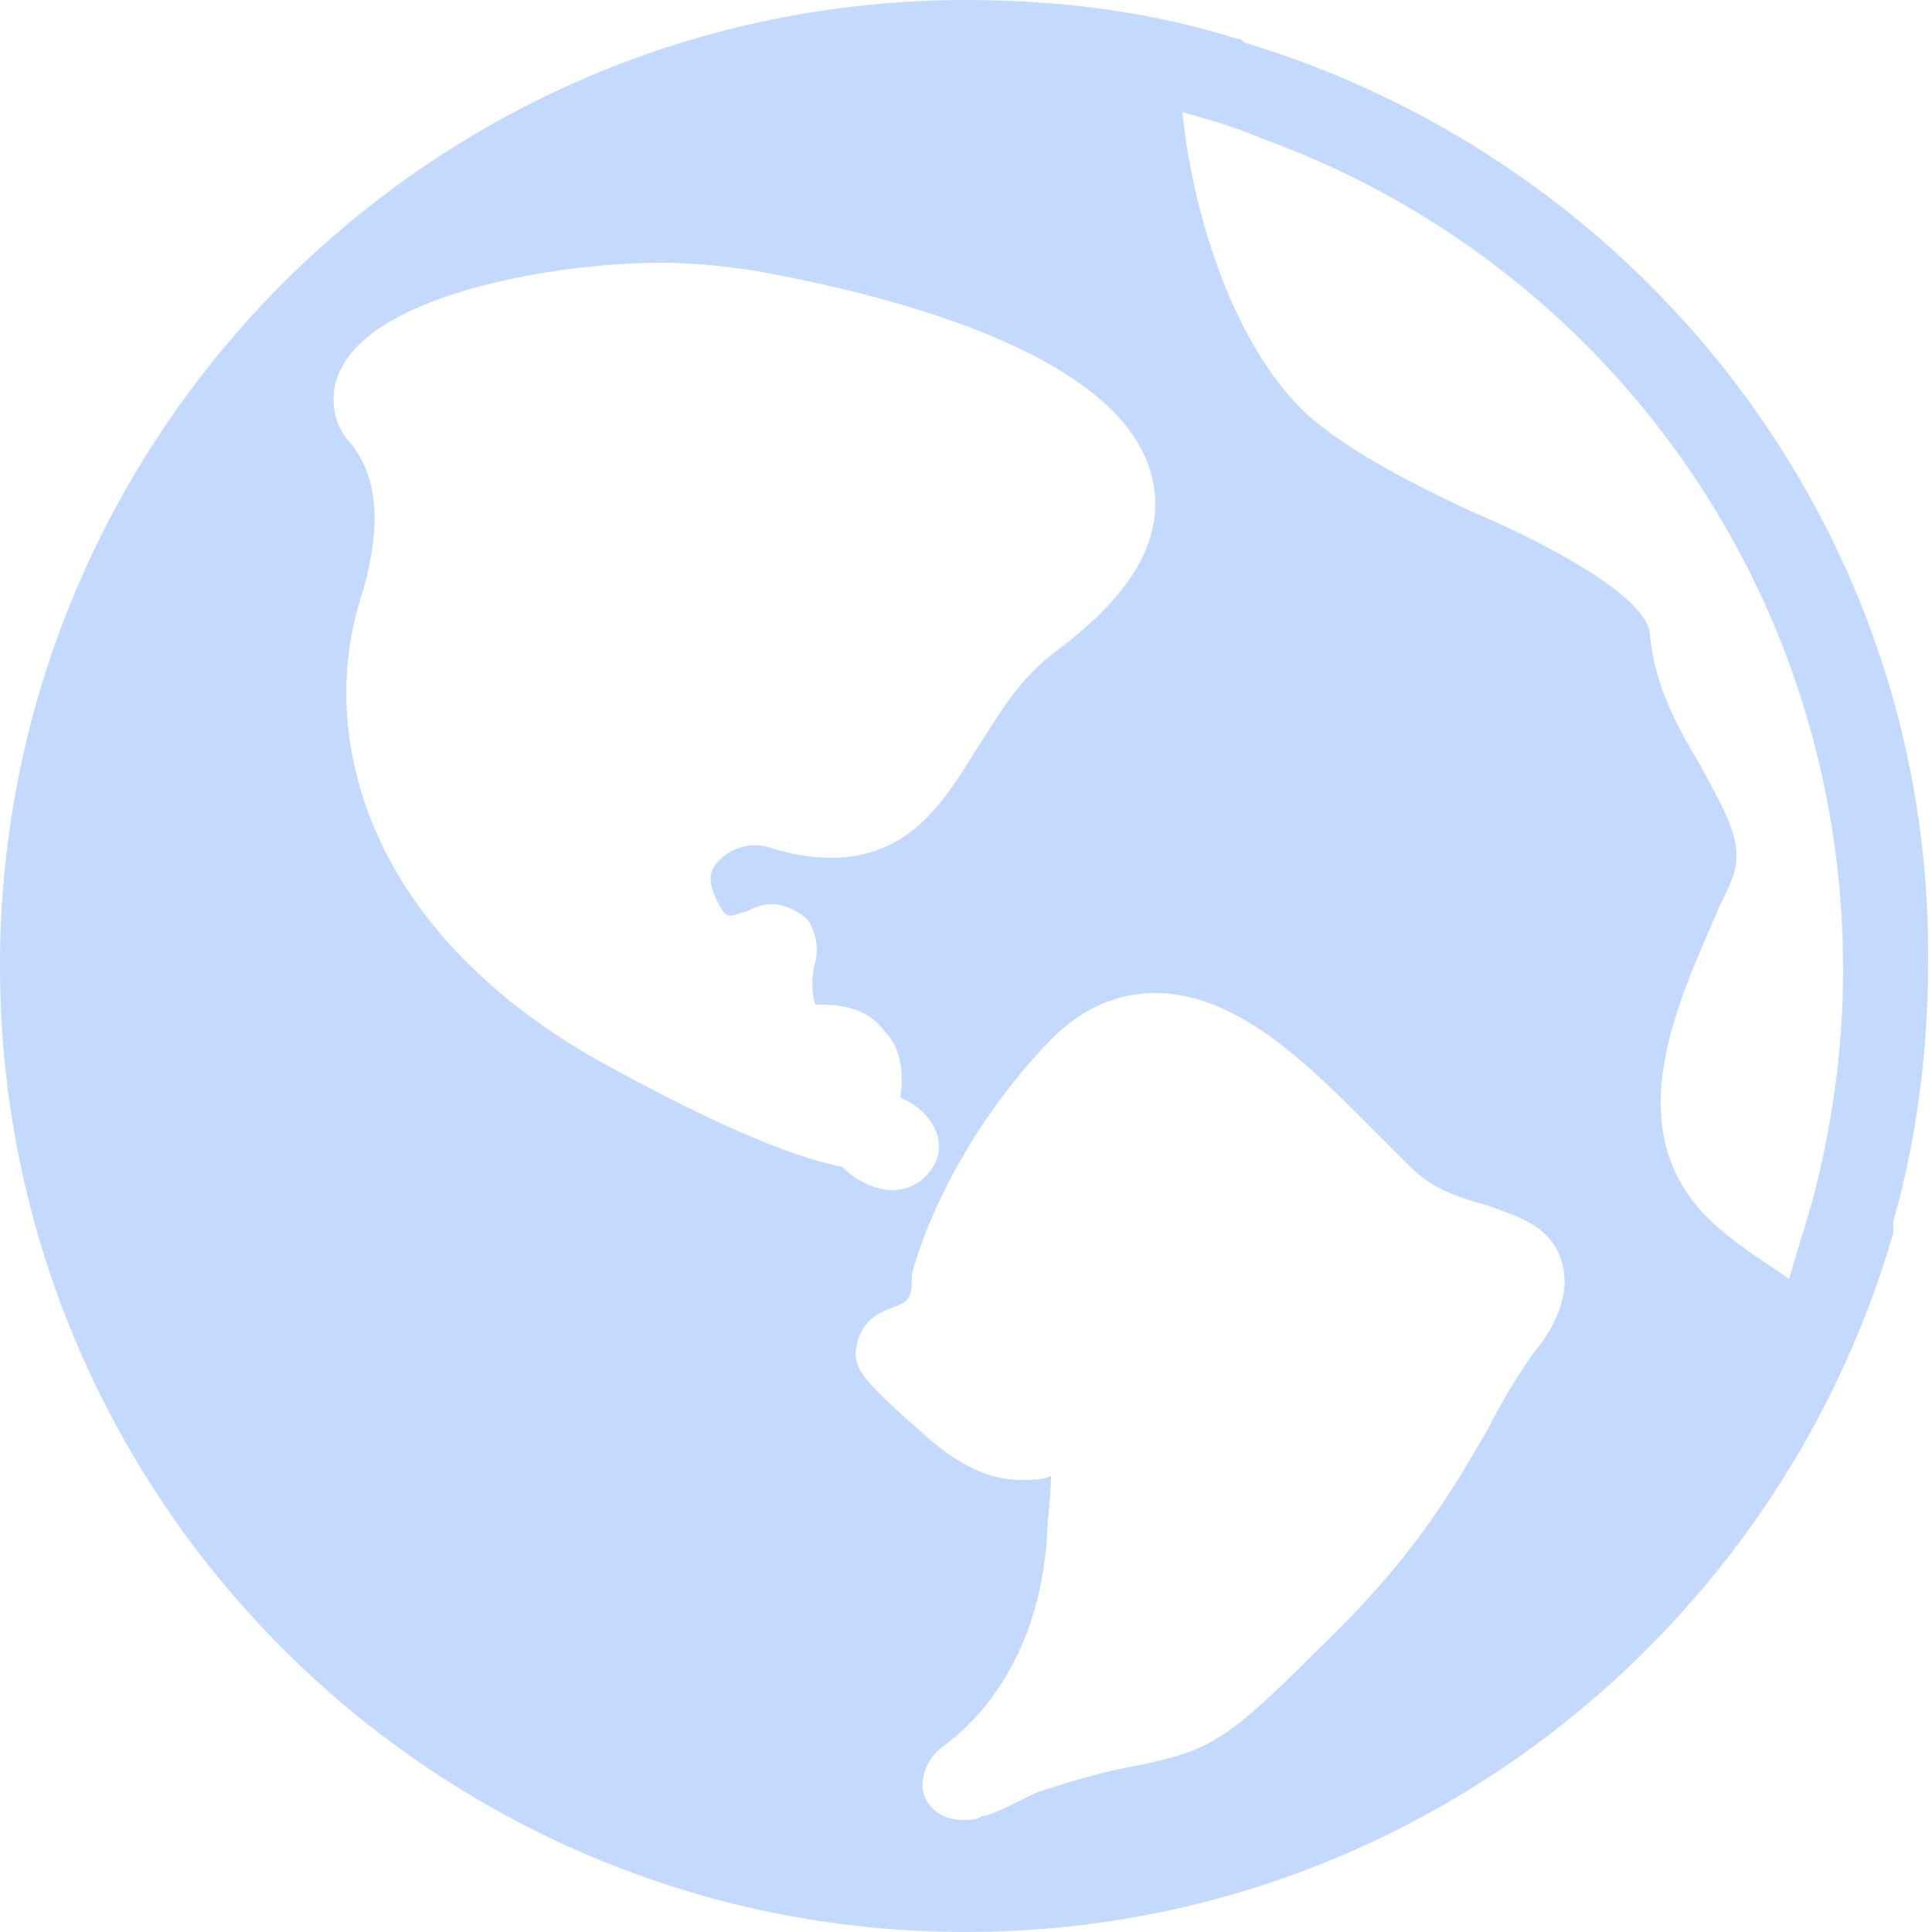
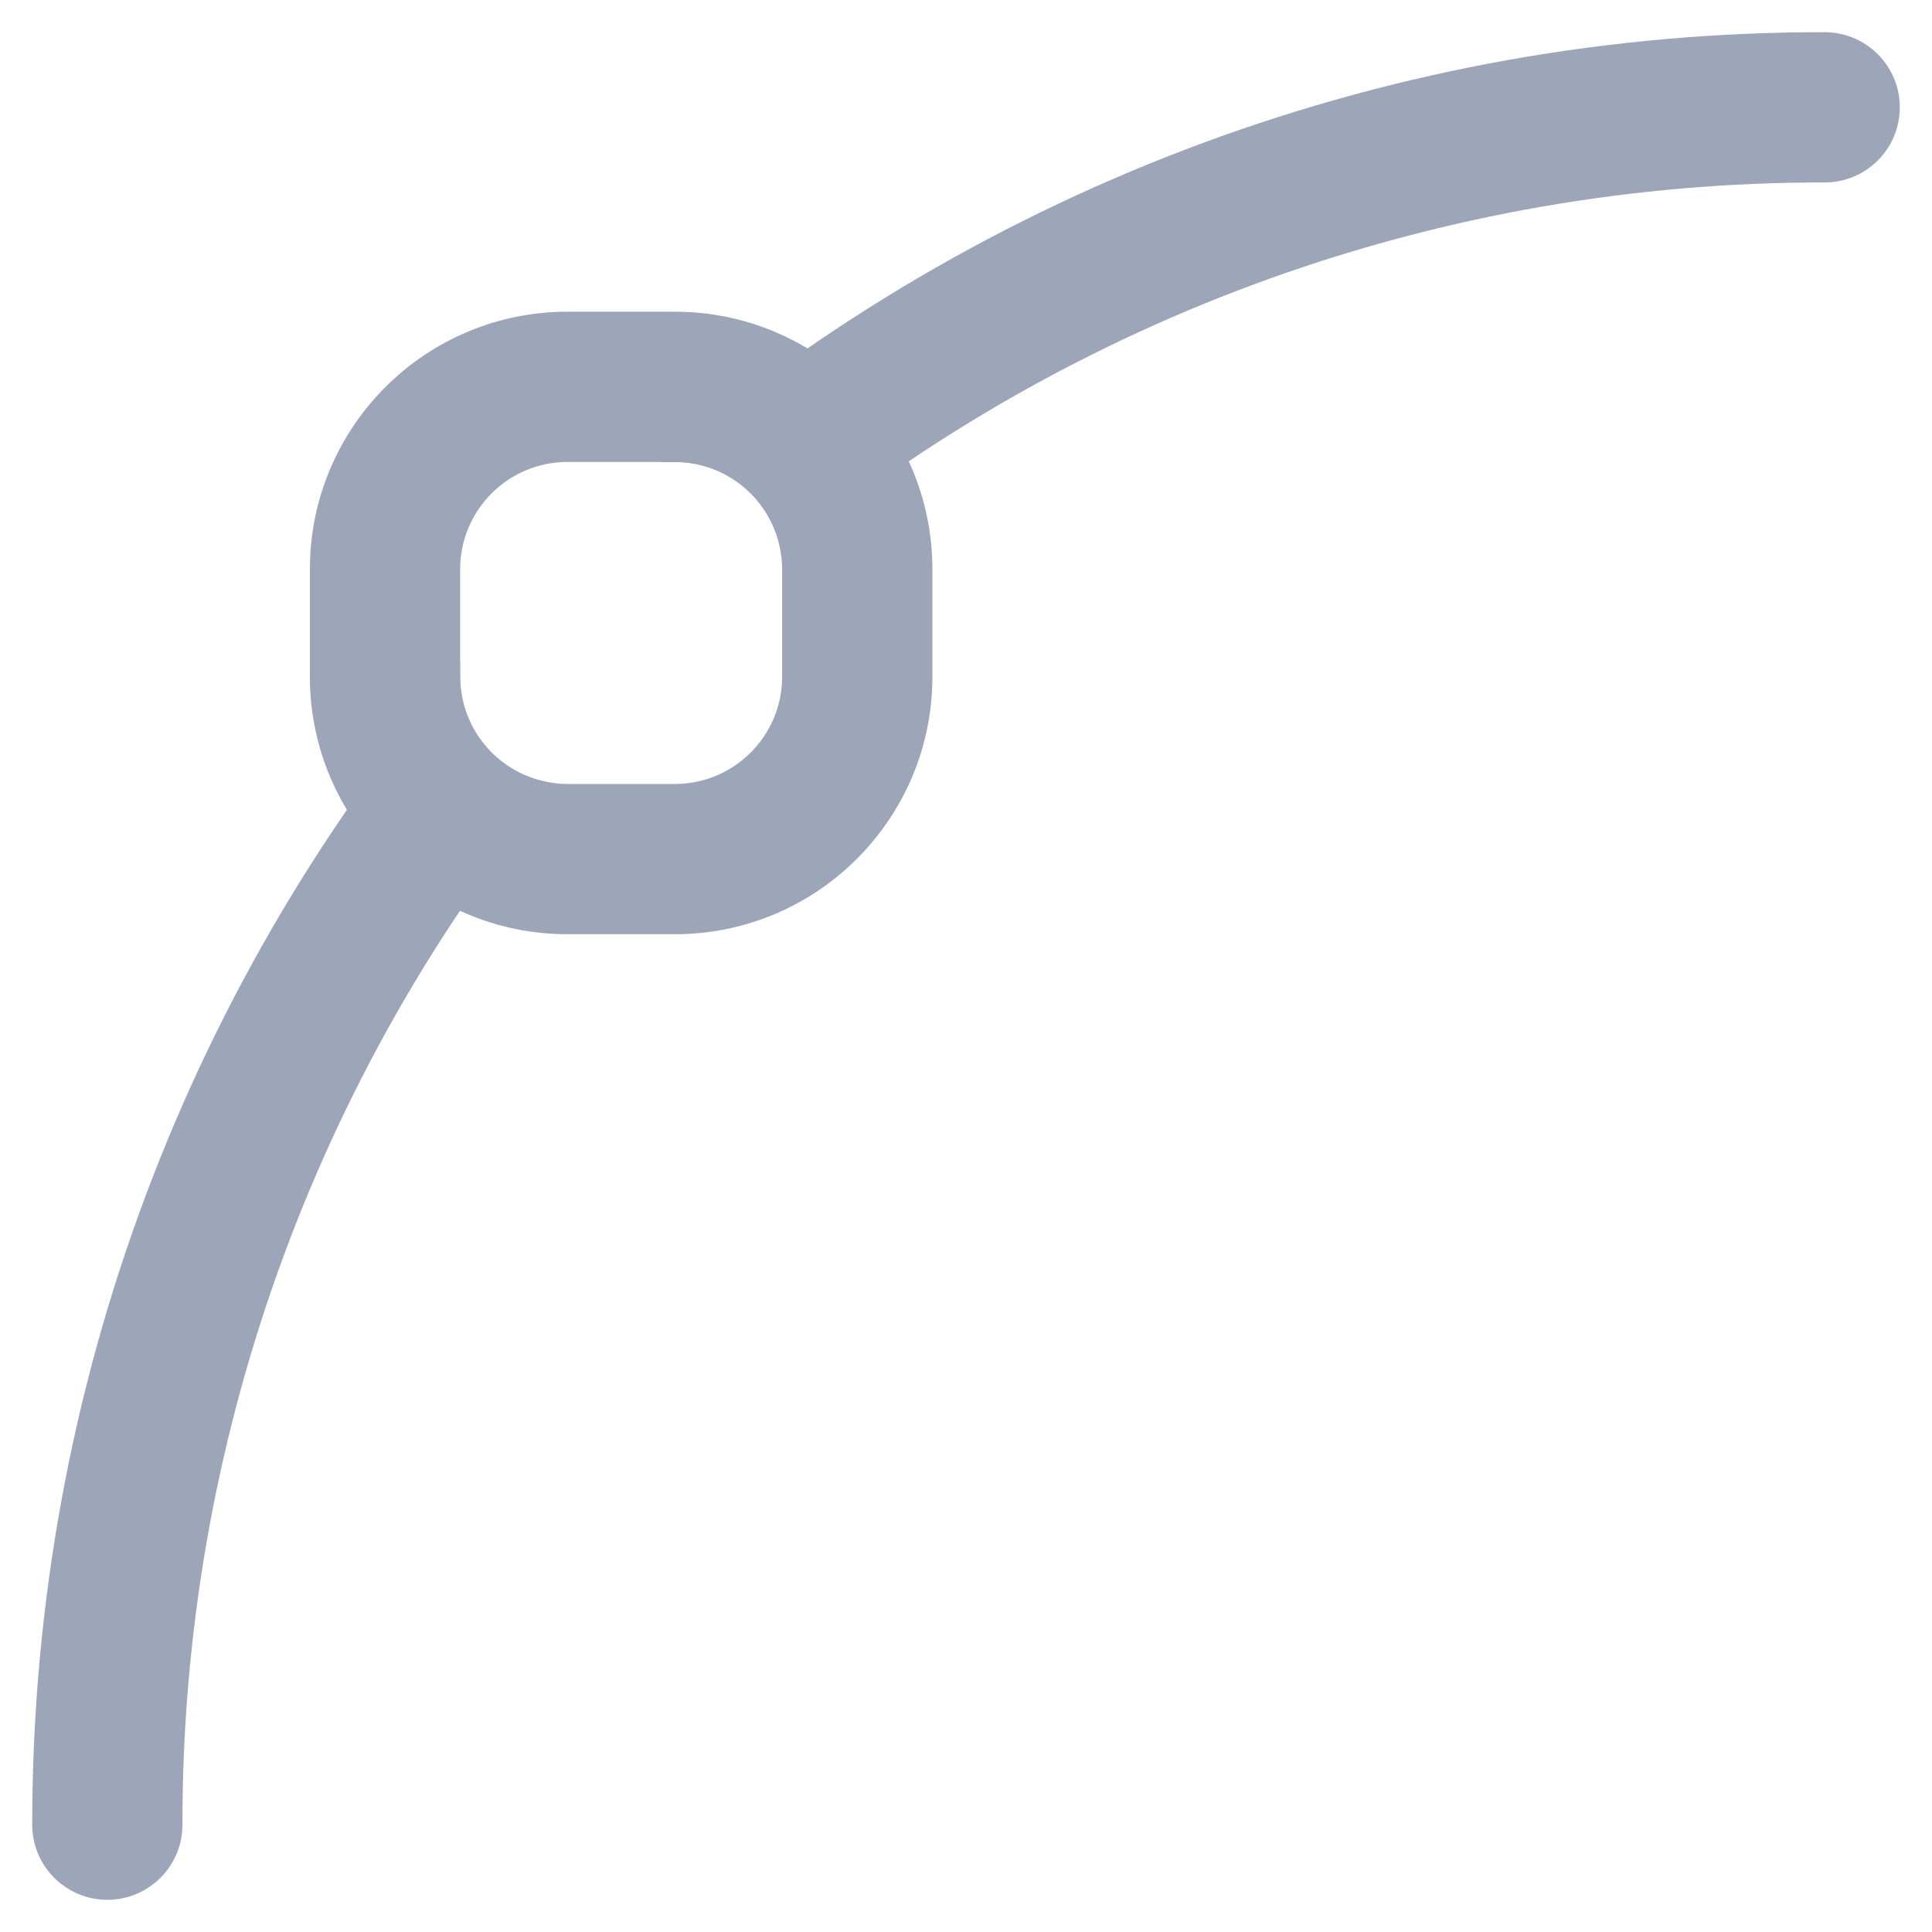
- <svg xmlns="http://www.w3.org/2000/svg" version="1.2" baseProfile="tiny" viewBox="0 0 50 50">
-   <path fill="#C3DAFE" d="M32.2 1.1c-.1-.1-.1-.1-.2-.1-2.2-.7-4.6-1-7-1C11.2 0 0 11.2 0 25s11.2 25 25 25c11.4 0 21-7.7 24-18.1v-.1-.2c.6-2.1.9-4.4.9-6.7.1-11.2-7.4-20.7-17.7-23.8zM15.4 27.4c-6.1-3.5-7.1-8.5-6.1-11.8.6-1.9.5-3.2-.2-4.1-.5-.5-.6-1.3-.3-1.9.9-2 5.6-2.8 8.3-2.8.9 0 1.7.1 2.4.2 2.2.4 9.4 1.8 10.3 5.3.4 1.5-.4 3-2.4 4.5-1.1.8-1.6 1.8-2.2 2.7-.8 1.3-1.7 2.7-3.7 2.7-.5 0-1.1-.1-1.7-.3-.5-.1-1 .1-1.3.5-.2.3-.1.6.1 1 .1.2.2.3.3.3.1 0 .3-.1.4-.1.2-.1.4-.2.7-.2.3 0 .7.2.9.4.2.3.3.7.2 1.1-.1.3-.1.8 0 1.1.5 0 1.3 0 1.8.7.4.4.5 1 .4 1.7.2.1.4.2.6.4.4.4.5.9.3 1.3s-.6.7-1.1.7c-.4 0-.9-.2-1.3-.6-1-.2-2.8-.8-6.4-2.8zM39.7 35c-.5.7-.9 1.4-1.2 2-1 1.7-1.9 3.3-4.4 5.7-2.4 2.4-2.8 2.6-4.7 3-.6.1-1.4.3-2.6.7-.8.4-1.2.6-1.4.6-.1.1-.3.1-.5.1-.5 0-.9-.3-1-.7-.1-.4.1-.9.5-1.2.7-.5 2.5-2.1 2.7-5.5 0-.3.1-1 .1-1.5-.2.1-.5.1-.8.1-.8 0-1.6-.4-2.4-1.1-1.7-1.5-2-1.8-1.8-2.5.2-.7.8-.8 1-.9.2-.1.4-.1.4-.7V33c0-.1.8-3.2 3.6-6.1.8-.8 1.7-1.2 2.7-1.2 2.2 0 4.1 2 5.7 3.6l.9.9c.6.6 1.3.8 2 1 .8.3 1.6.5 1.9 1.4.3.9-.2 1.8-.7 2.4zm4.8-3.2c-2.7-2.3-1.2-5.6-.1-8.1.1-.3.3-.6.4-.9.4-.9-.1-1.7-.8-3-.6-1-1.2-2.1-1.3-3.4-.1-1-2.8-2.4-4.7-3.2-1.7-.8-3.2-1.6-4.2-2.5-2.1-2-3-5.7-3.2-7.8.7.2 1.4.4 2.1.7 8.8 3.2 15 11.6 15 21.5 0 2.1-.3 4.1-.8 6-.2.7-.4 1.3-.6 2-.4-.3-1.1-.7-1.8-1.3z" />
+ <svg xmlns="http://www.w3.org/2000/svg" t="1714310798152" class="icon" viewBox="0 0 1024 1024" version="1.1" p-id="5440" width="400" height="400">
+   <path d="M414.151 294.912a56.889 56.889 0 0 0-56.491-50.062H349.867A946.29 946.29 0 0 1 967.111 17.067a39.822 39.822 0 0 1 0 79.644 866.816 866.816 0 0 0-552.96 198.201zM294.116 415.118A866.816 866.816 0 0 0 96.711 967.111a39.822 39.822 0 0 1-79.644 0c0-235.065 85.333-450.219 226.816-616.107v7.623a56.889 56.889 0 0 0 50.176 56.491z" fill="#9DA6B8" p-id="5441" />
+   <path d="M300.772 165.205h56.889a136.533 136.533 0 0 1 136.533 136.533v56.889a136.533 136.533 0 0 1-136.533 136.533h-56.889a136.533 136.533 0 0 1-136.533-136.533v-56.889a136.533 136.533 0 0 1 136.533-136.533z m0 79.644a56.889 56.889 0 0 0-56.889 56.889v56.889a56.889 56.889 0 0 0 56.889 56.889h56.889a56.889 56.889 0 0 0 56.889-56.889v-56.889a56.889 56.889 0 0 0-56.889-56.889h-56.889z" fill="#9DA6B8" p-id="5442" />
</svg>
